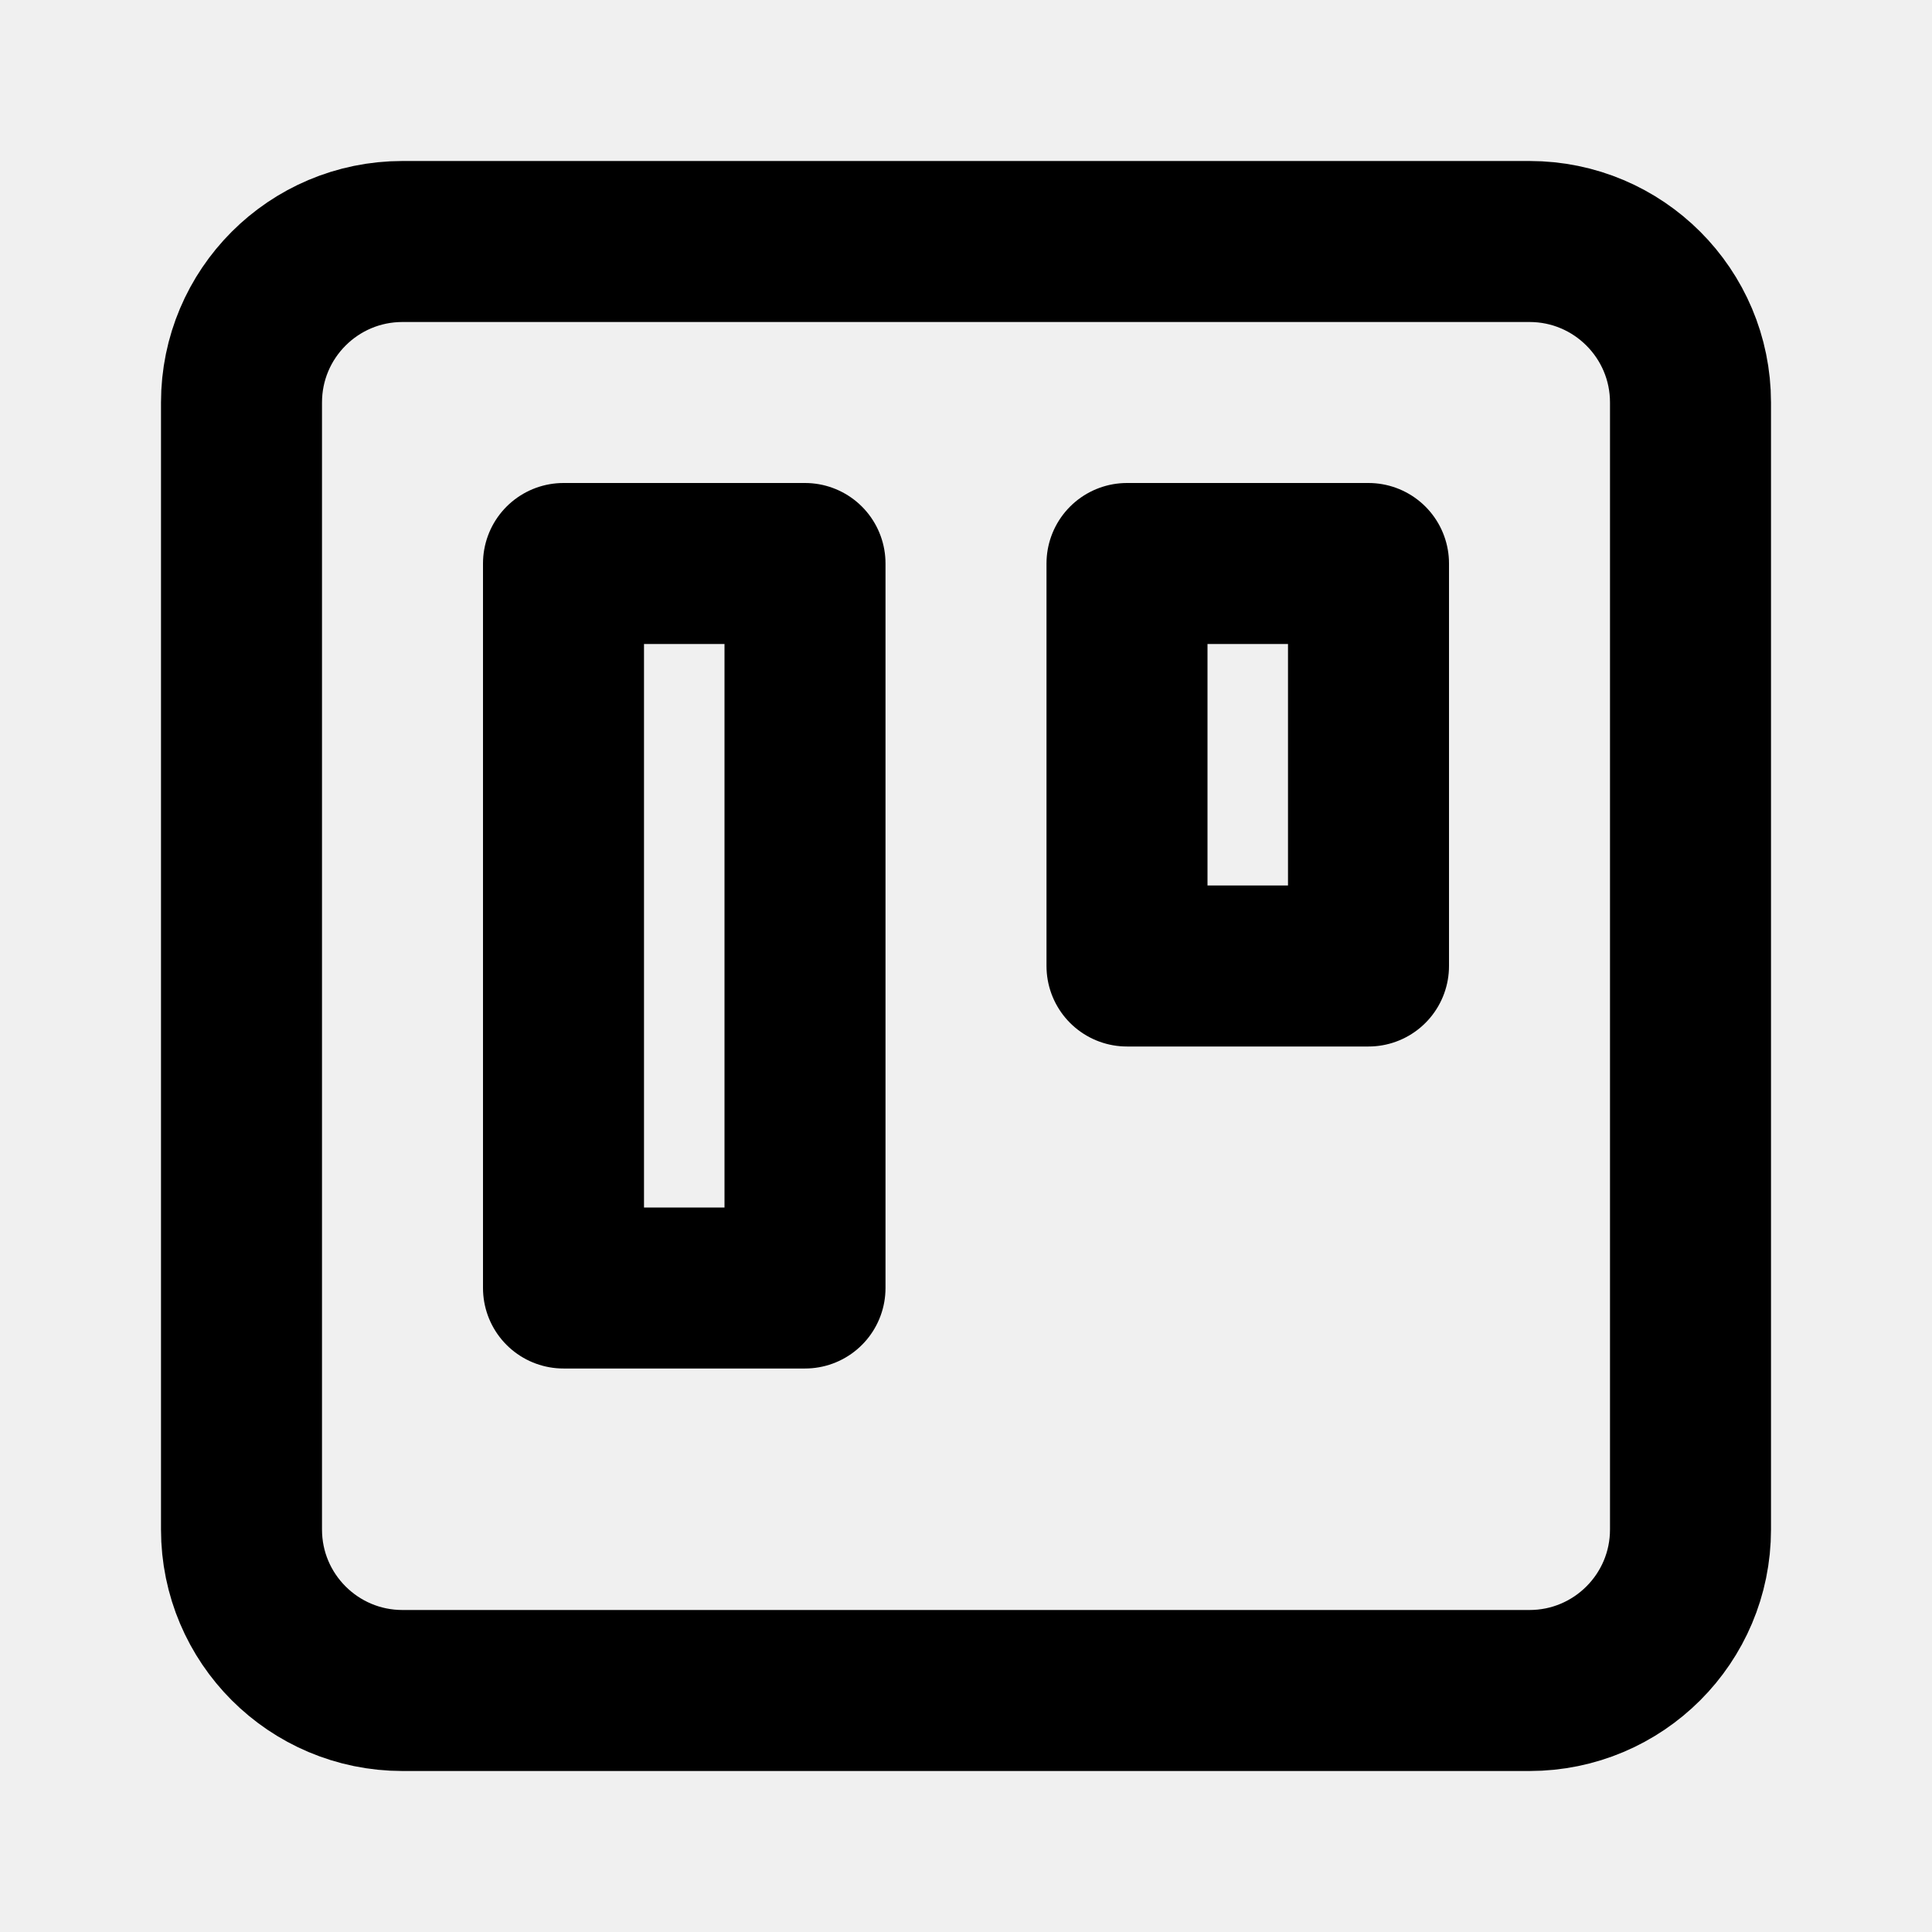
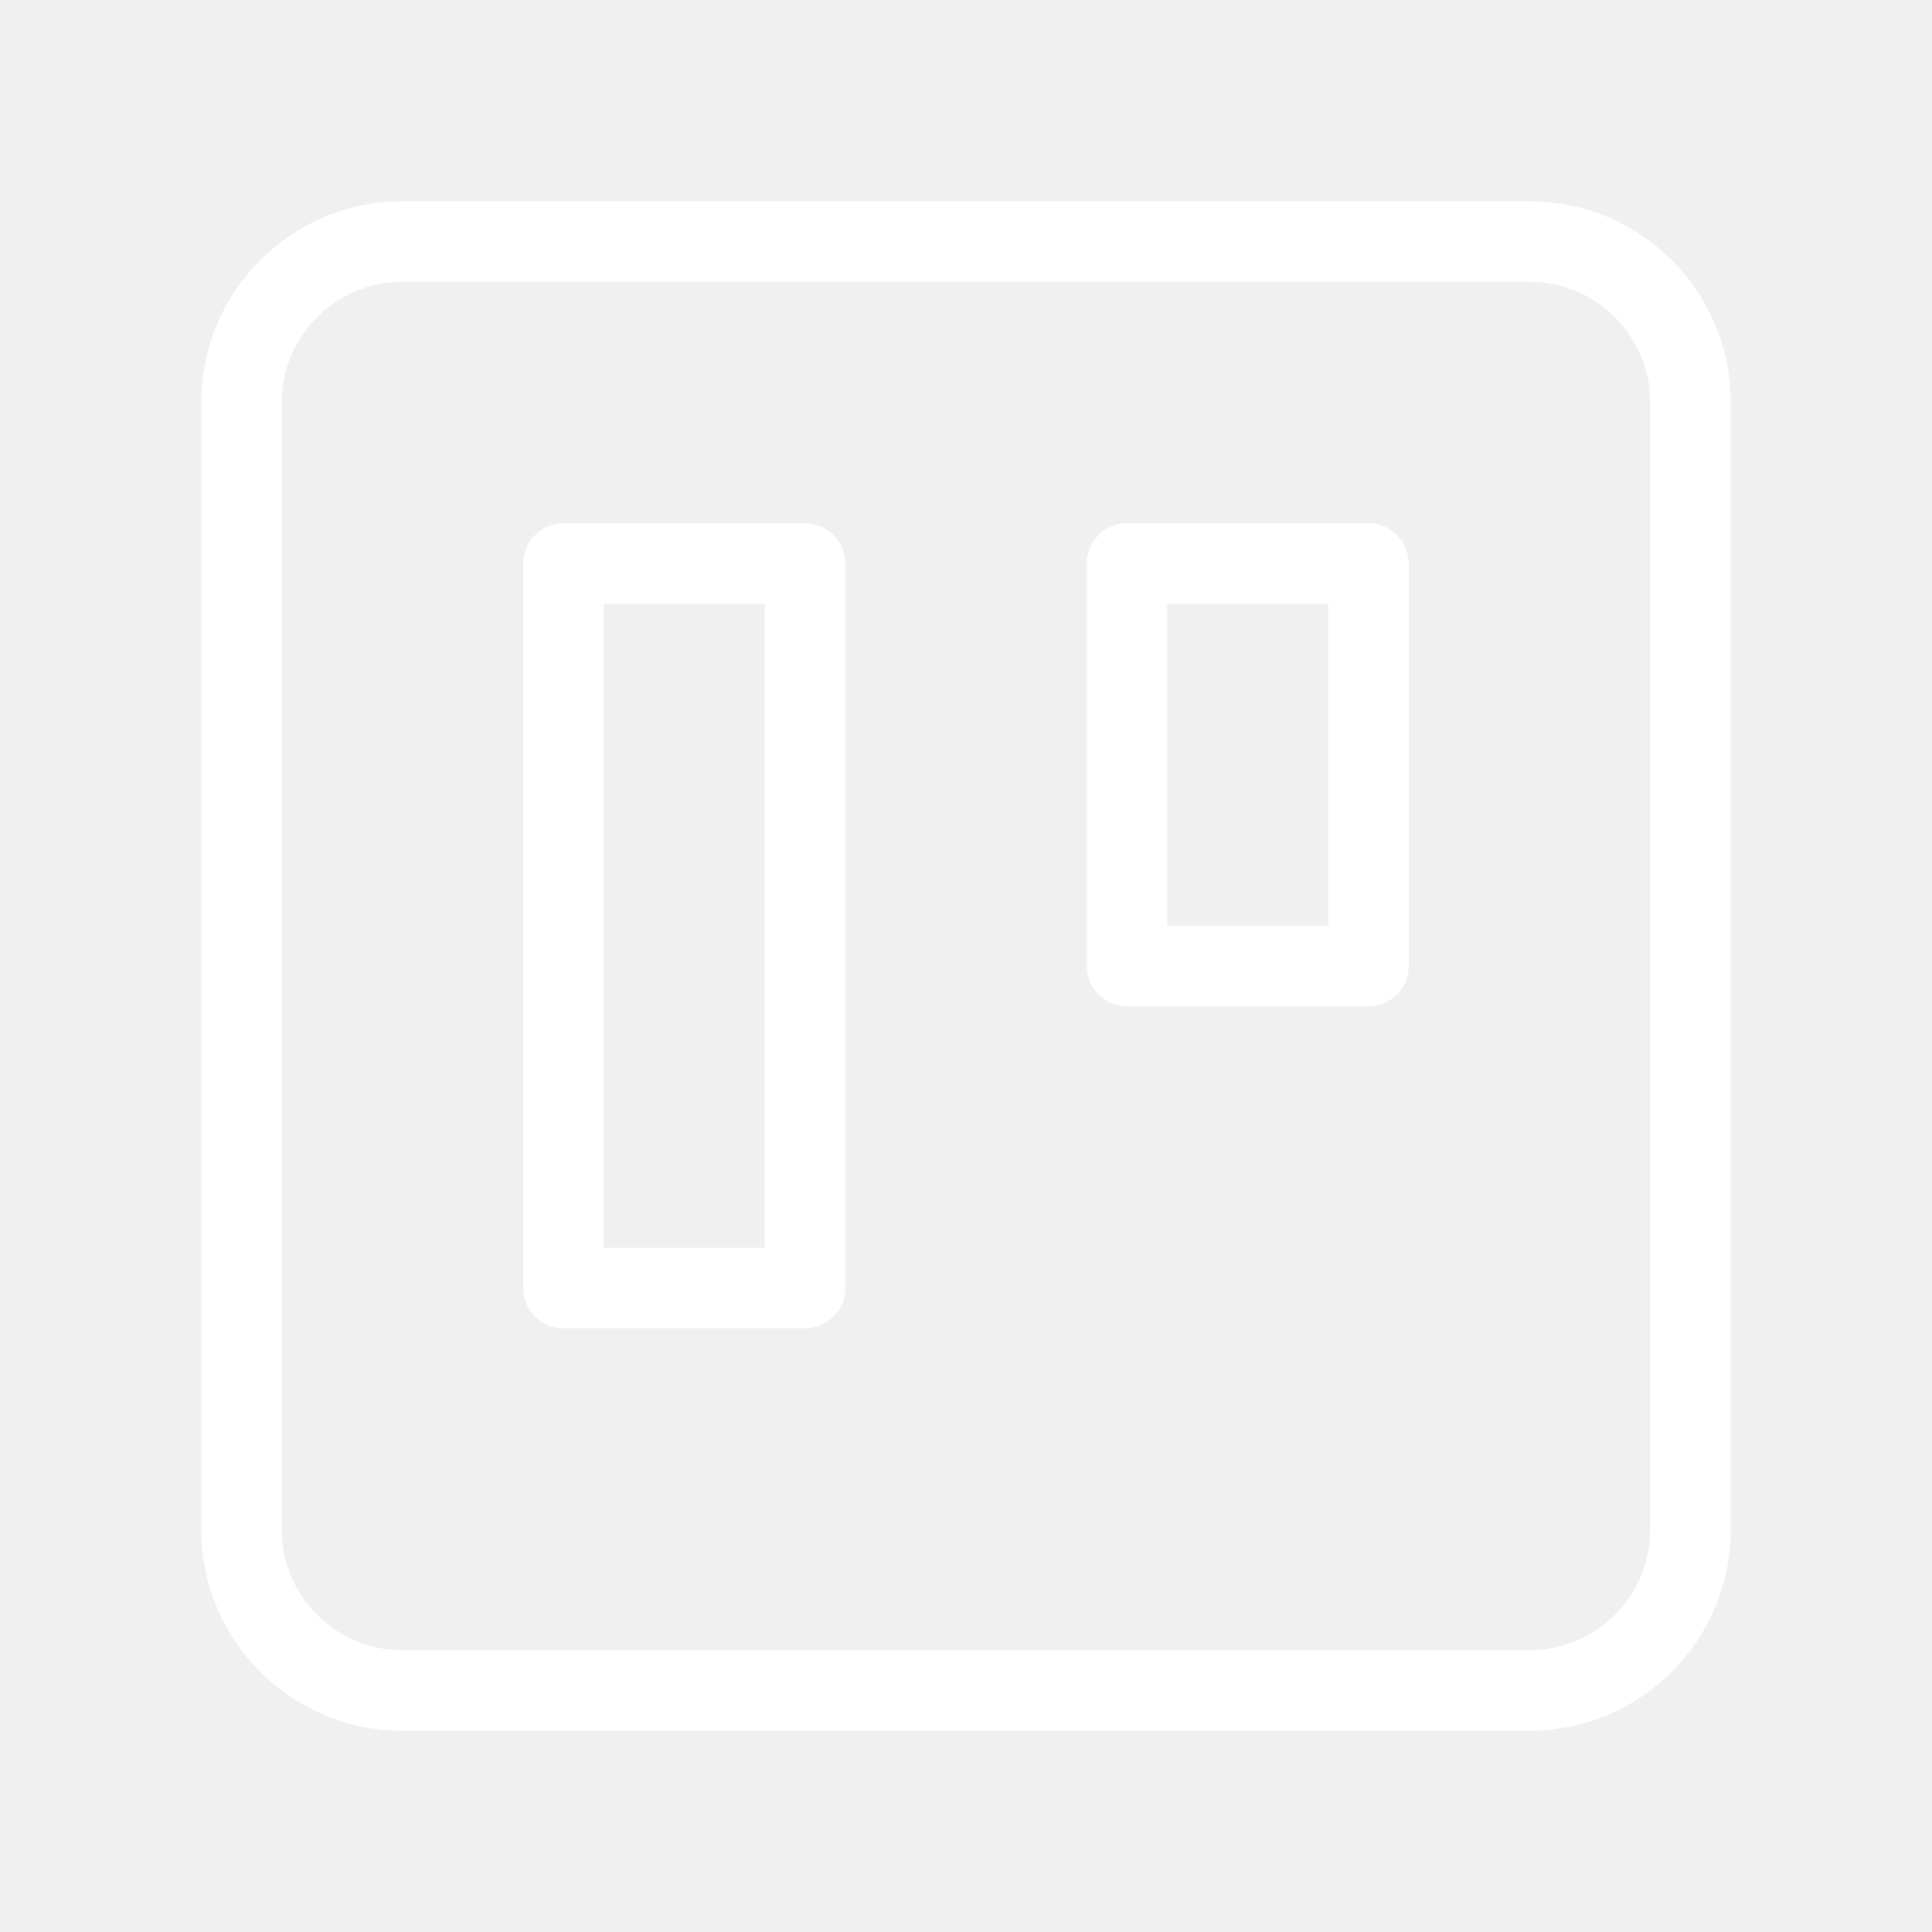
- <svg xmlns="http://www.w3.org/2000/svg" width="24" height="24" viewBox="0 0 24 24" fill="none" stroke="currentColor" stroke-width="2" stroke-linecap="round" stroke-linejoin="round" class="feather feather-trello">
+ <svg xmlns="http://www.w3.org/2000/svg" width="32" height="32" viewBox="0 0 24 24" fill="none" stroke="white" stroke-width="1" stroke-linecap="round" stroke-linejoin="round" class="feather feather-trello">
  <rect x="3" y="3" width="18" height="18" rx="2" ry="2" />
  <rect x="7" y="7" width="3" height="9" />
  <rect x="14" y="7" width="3" height="5" />
</svg>
